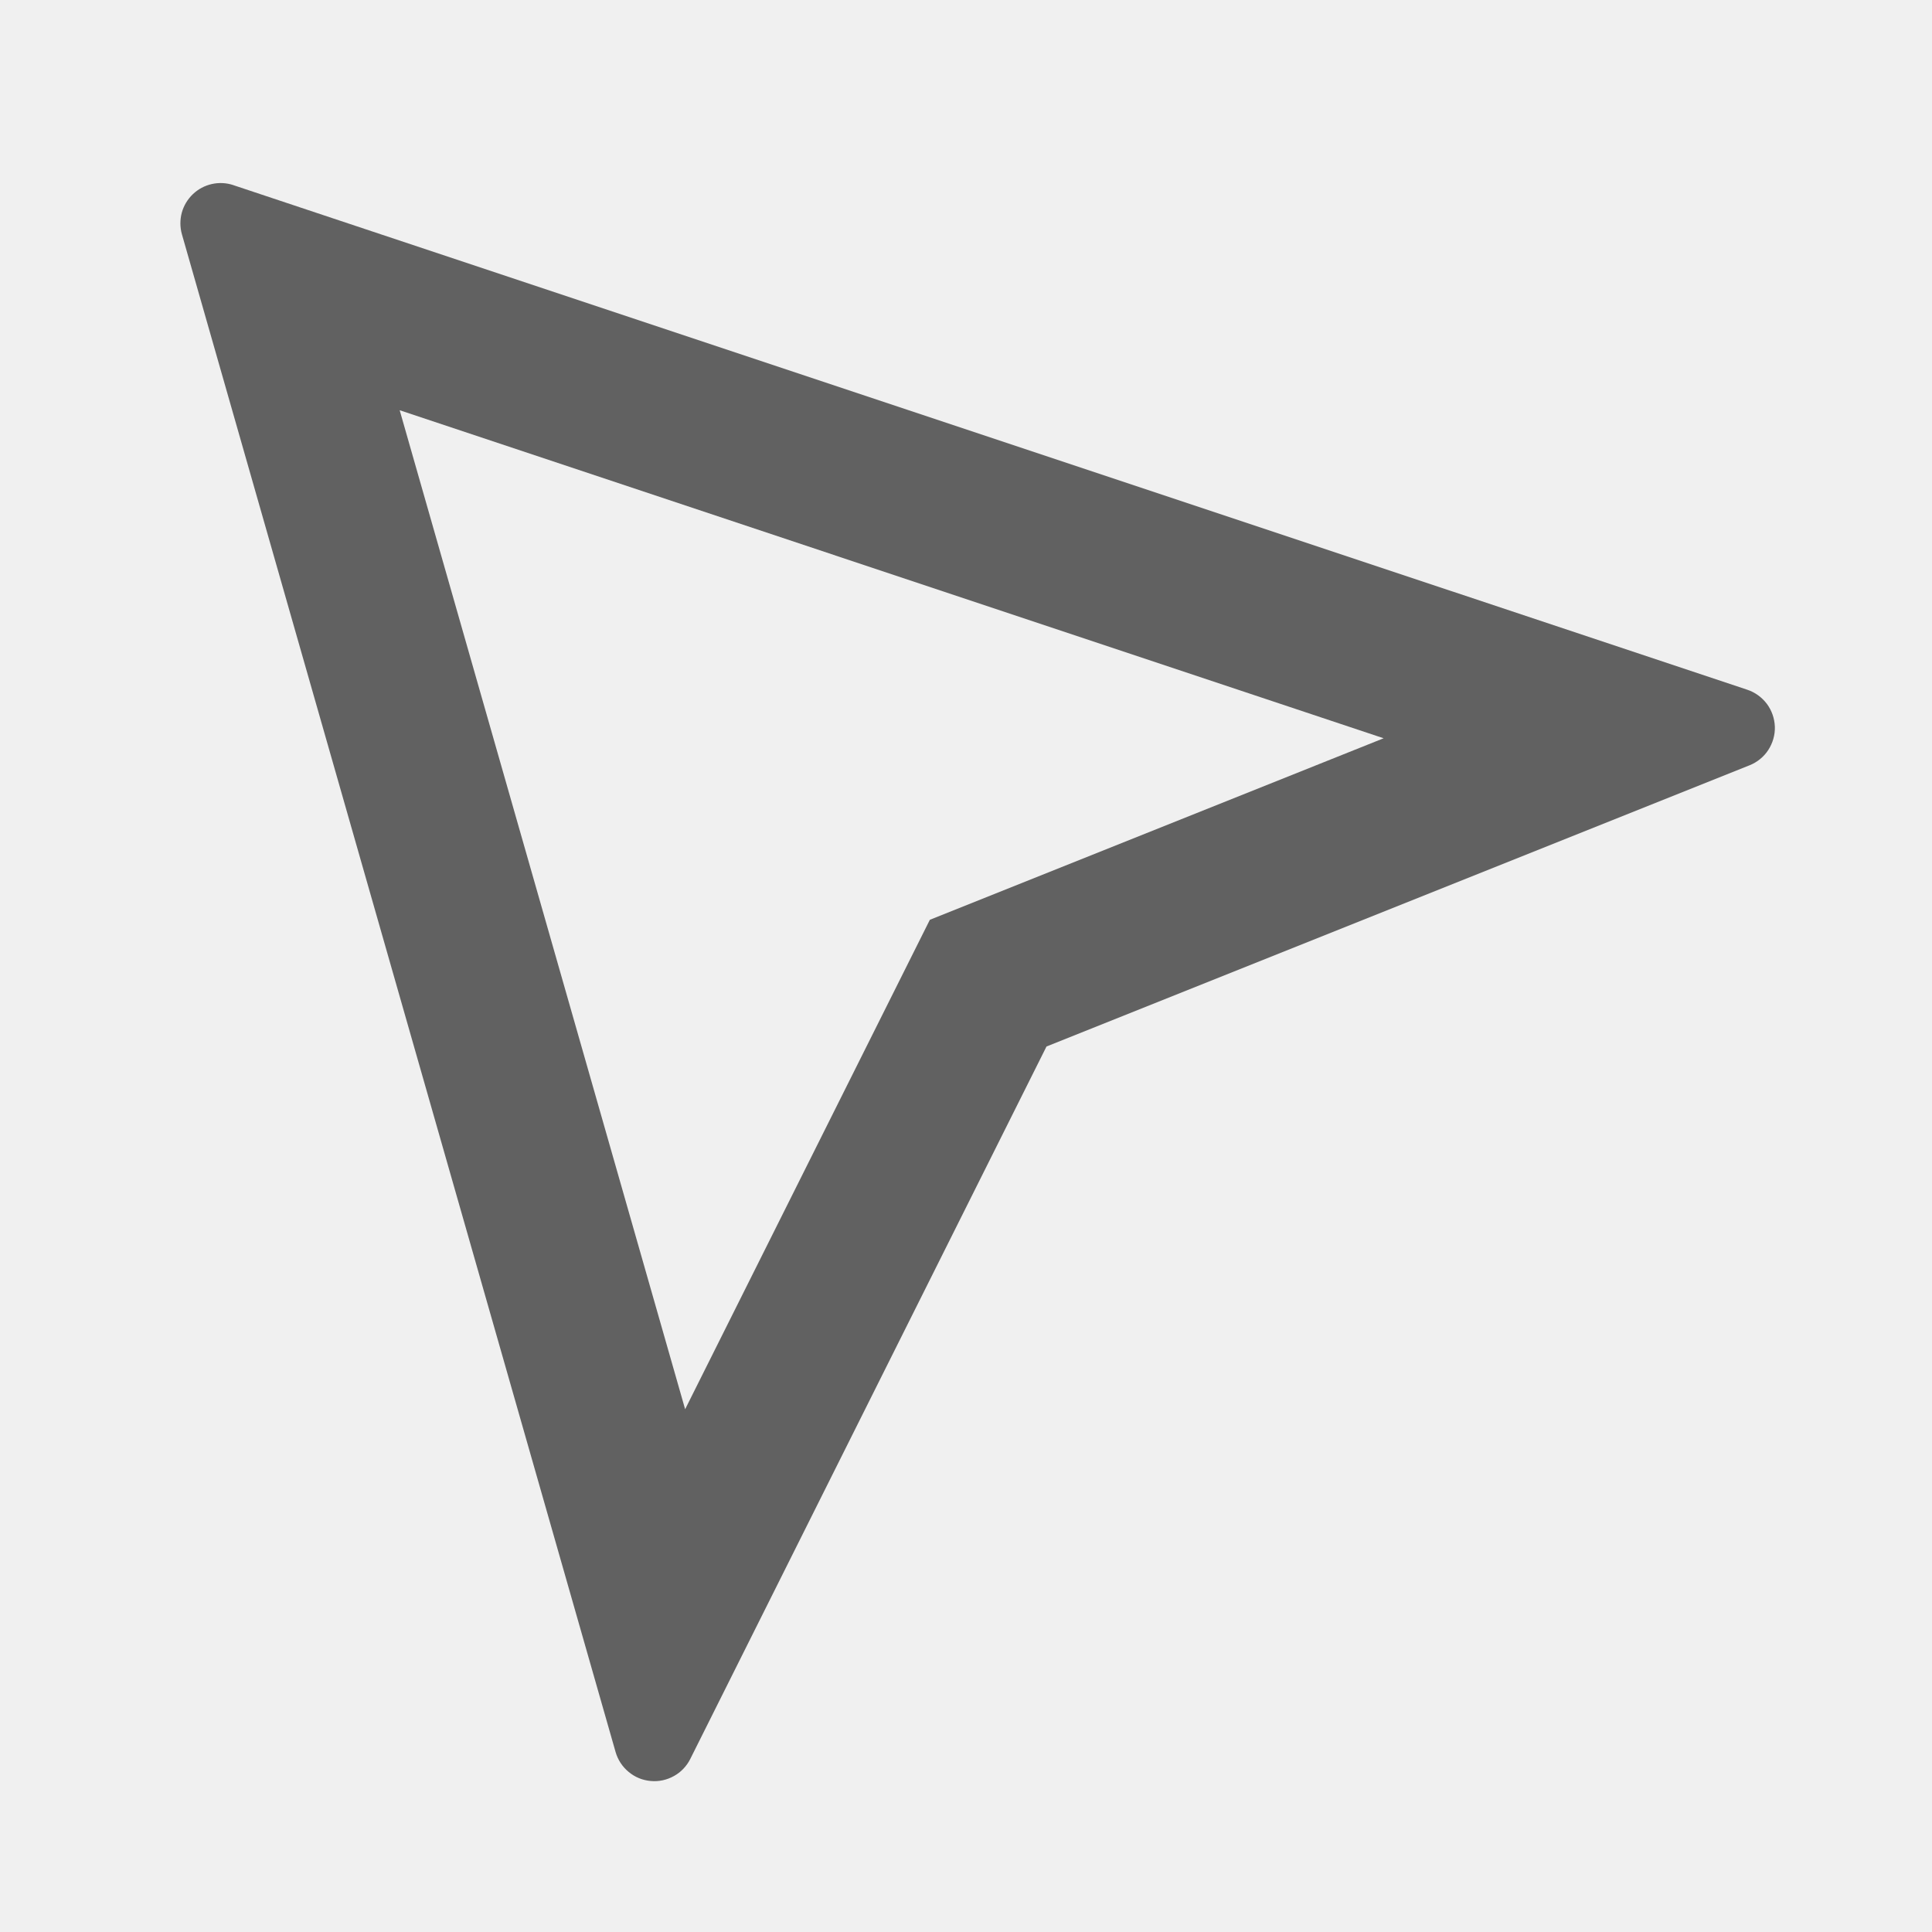
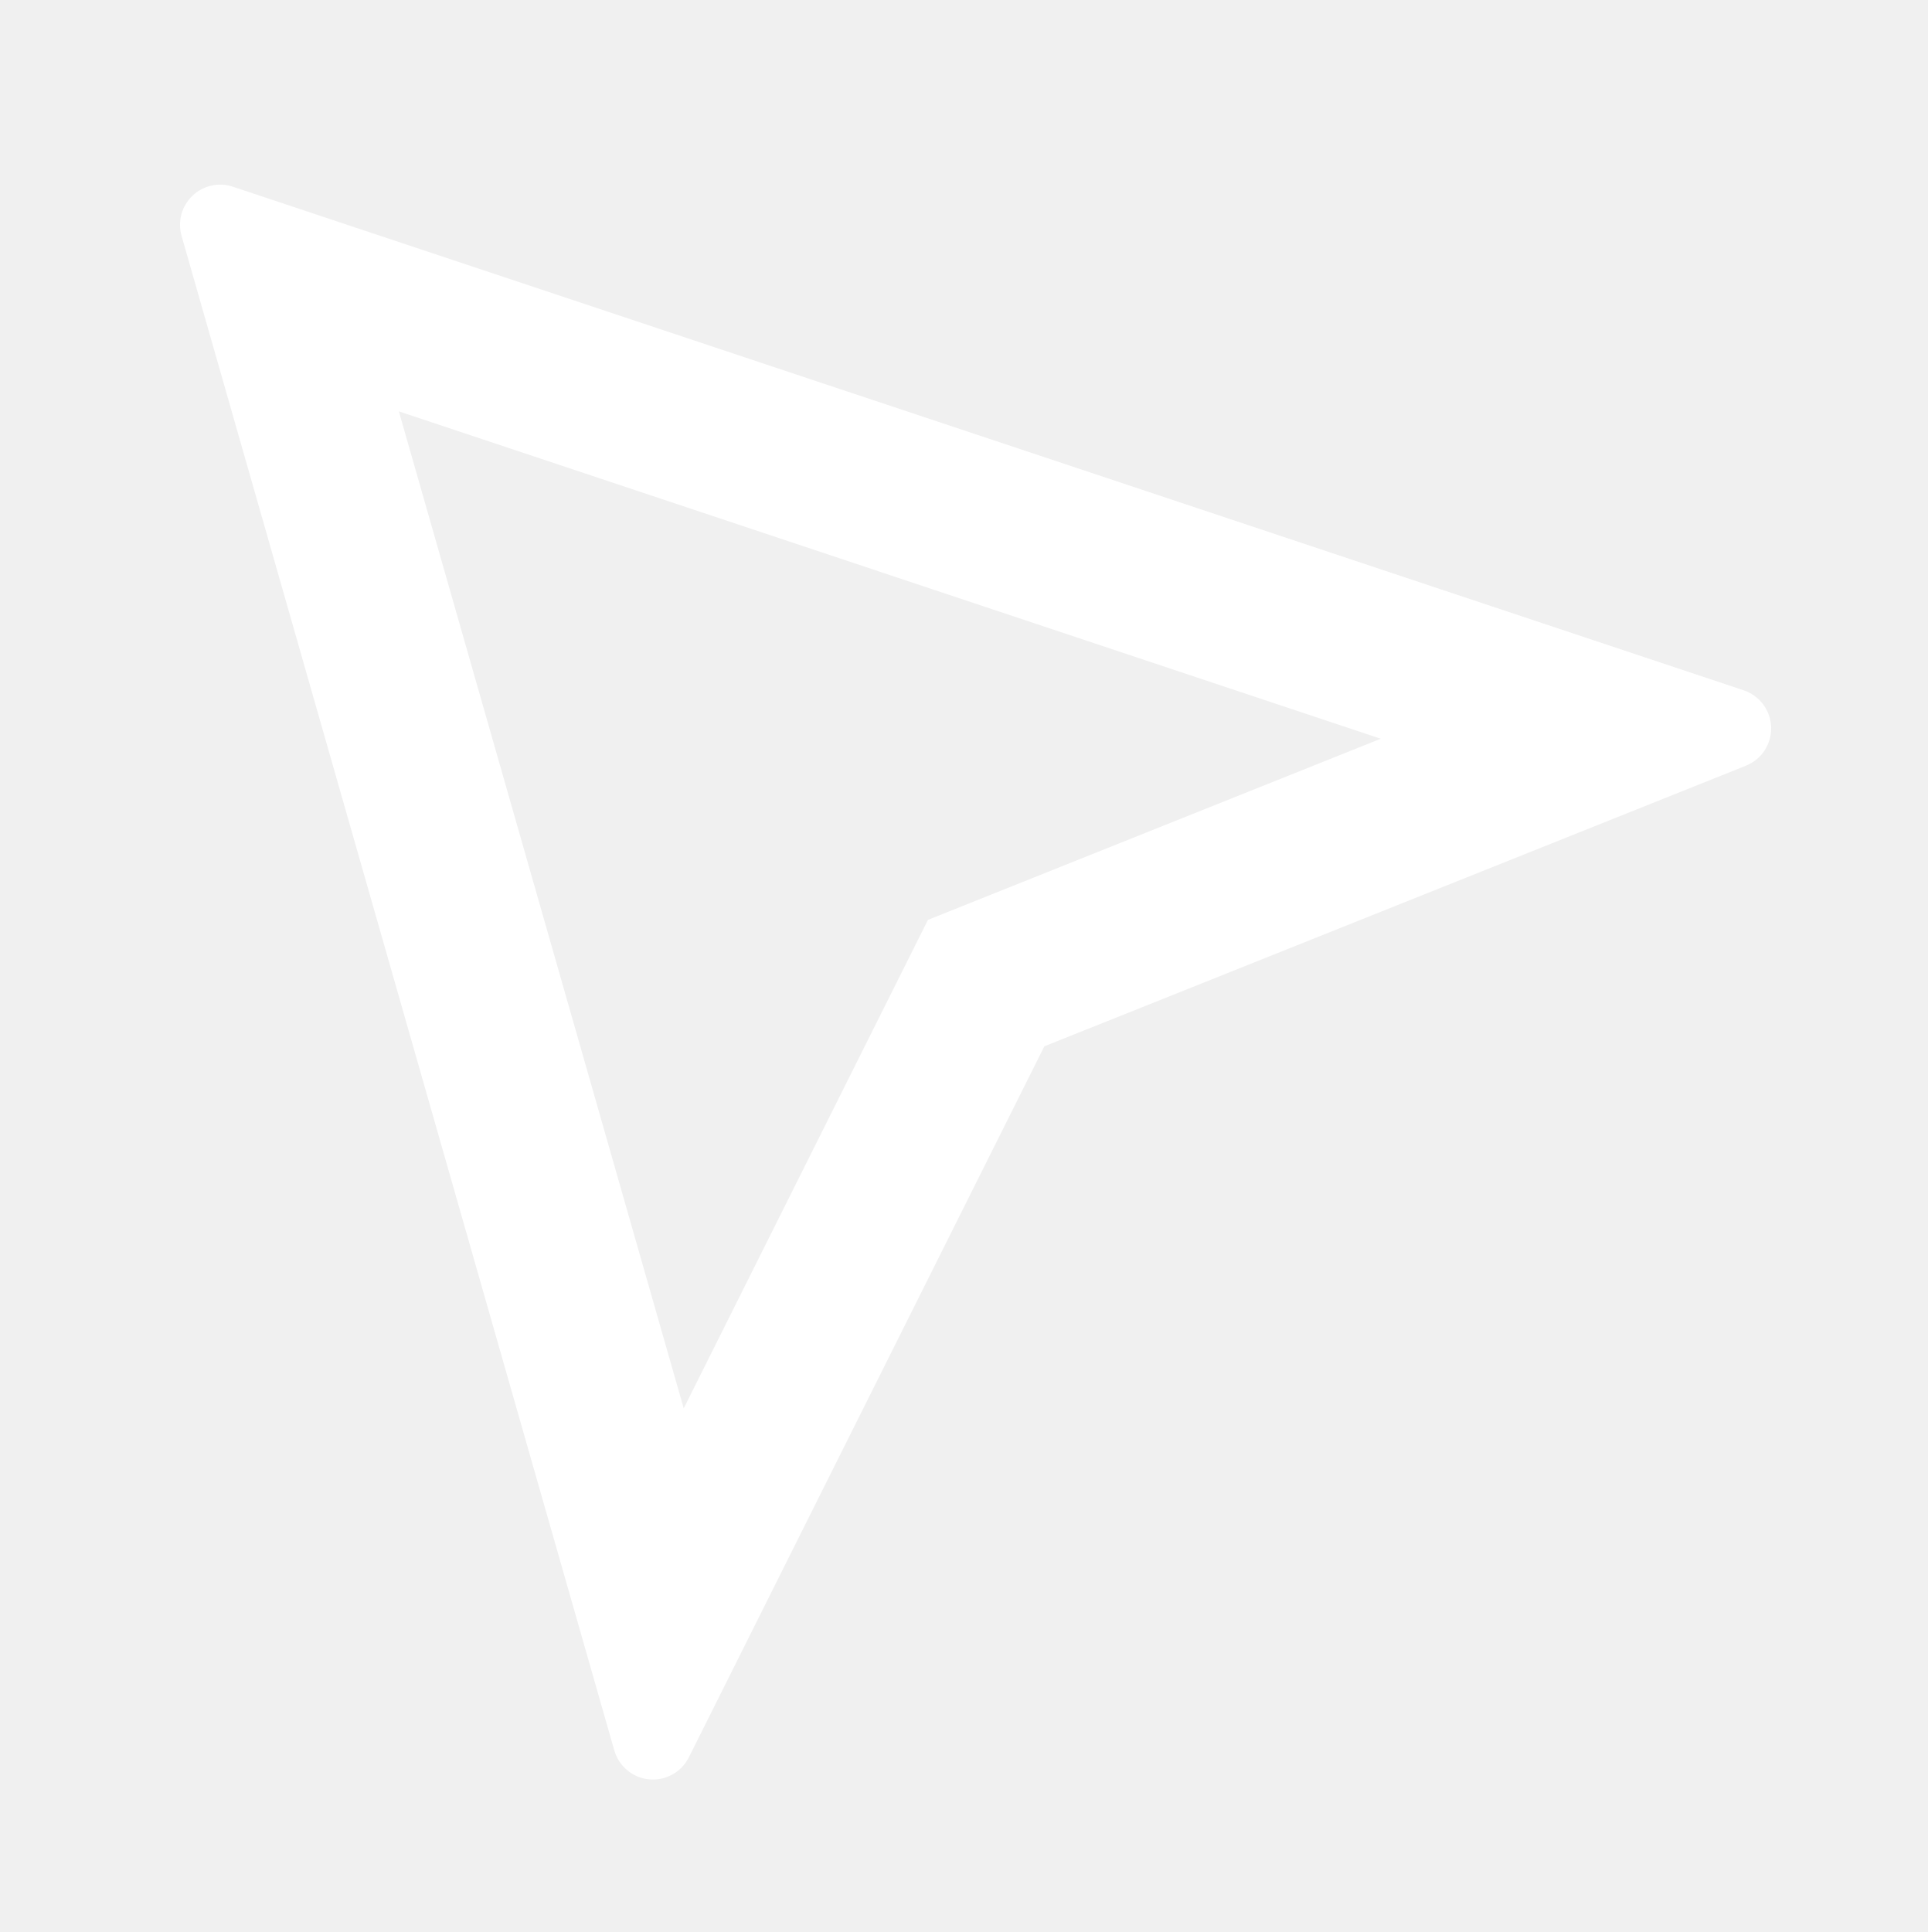
- <svg xmlns="http://www.w3.org/2000/svg" width="24" height="24" viewBox="0 0 24 24" fill="none">
-   <path d="M4.965 5.096L8.511 17.506L11.551 11.426L17.188 9.171L4.965 5.096ZM2.899 2.3L21.705 8.568C21.802 8.6 21.887 8.662 21.949 8.744C22.01 8.826 22.044 8.925 22.048 9.028C22.051 9.13 22.022 9.231 21.966 9.317C21.91 9.403 21.828 9.469 21.733 9.507L13 13L8.575 21.85C8.53 21.94 8.459 22.015 8.371 22.063C8.283 22.112 8.182 22.134 8.082 22.124C7.981 22.115 7.886 22.076 7.809 22.011C7.731 21.947 7.675 21.861 7.647 21.764L2.26 2.911C2.235 2.823 2.235 2.731 2.258 2.643C2.282 2.555 2.33 2.475 2.396 2.412C2.462 2.349 2.543 2.306 2.632 2.286C2.721 2.266 2.814 2.271 2.9 2.3H2.899Z" fill="#616161" />
+ <svg xmlns="http://www.w3.org/2000/svg" width="19.81" height="19.85" viewBox="0 0 24 24" fill="none">
+   <path d="M4.965 5.096L8.511 17.506L11.551 11.426L17.188 9.171L4.965 5.096ZM2.899 2.3L21.705 8.568C21.802 8.6 21.887 8.662 21.949 8.744C22.01 8.826 22.044 8.925 22.048 9.028C22.051 9.13 22.022 9.231 21.966 9.317C21.91 9.403 21.828 9.469 21.733 9.507L13 13L8.575 21.85C8.53 21.94 8.459 22.015 8.371 22.063C8.283 22.112 8.182 22.134 8.082 22.124C7.981 22.115 7.886 22.076 7.809 22.011C7.731 21.947 7.675 21.861 7.647 21.764L2.26 2.911C2.235 2.823 2.235 2.731 2.258 2.643C2.282 2.555 2.33 2.475 2.396 2.412C2.462 2.349 2.543 2.306 2.632 2.286C2.721 2.266 2.814 2.271 2.9 2.3H2.899Z" fill="white" />
</svg>
